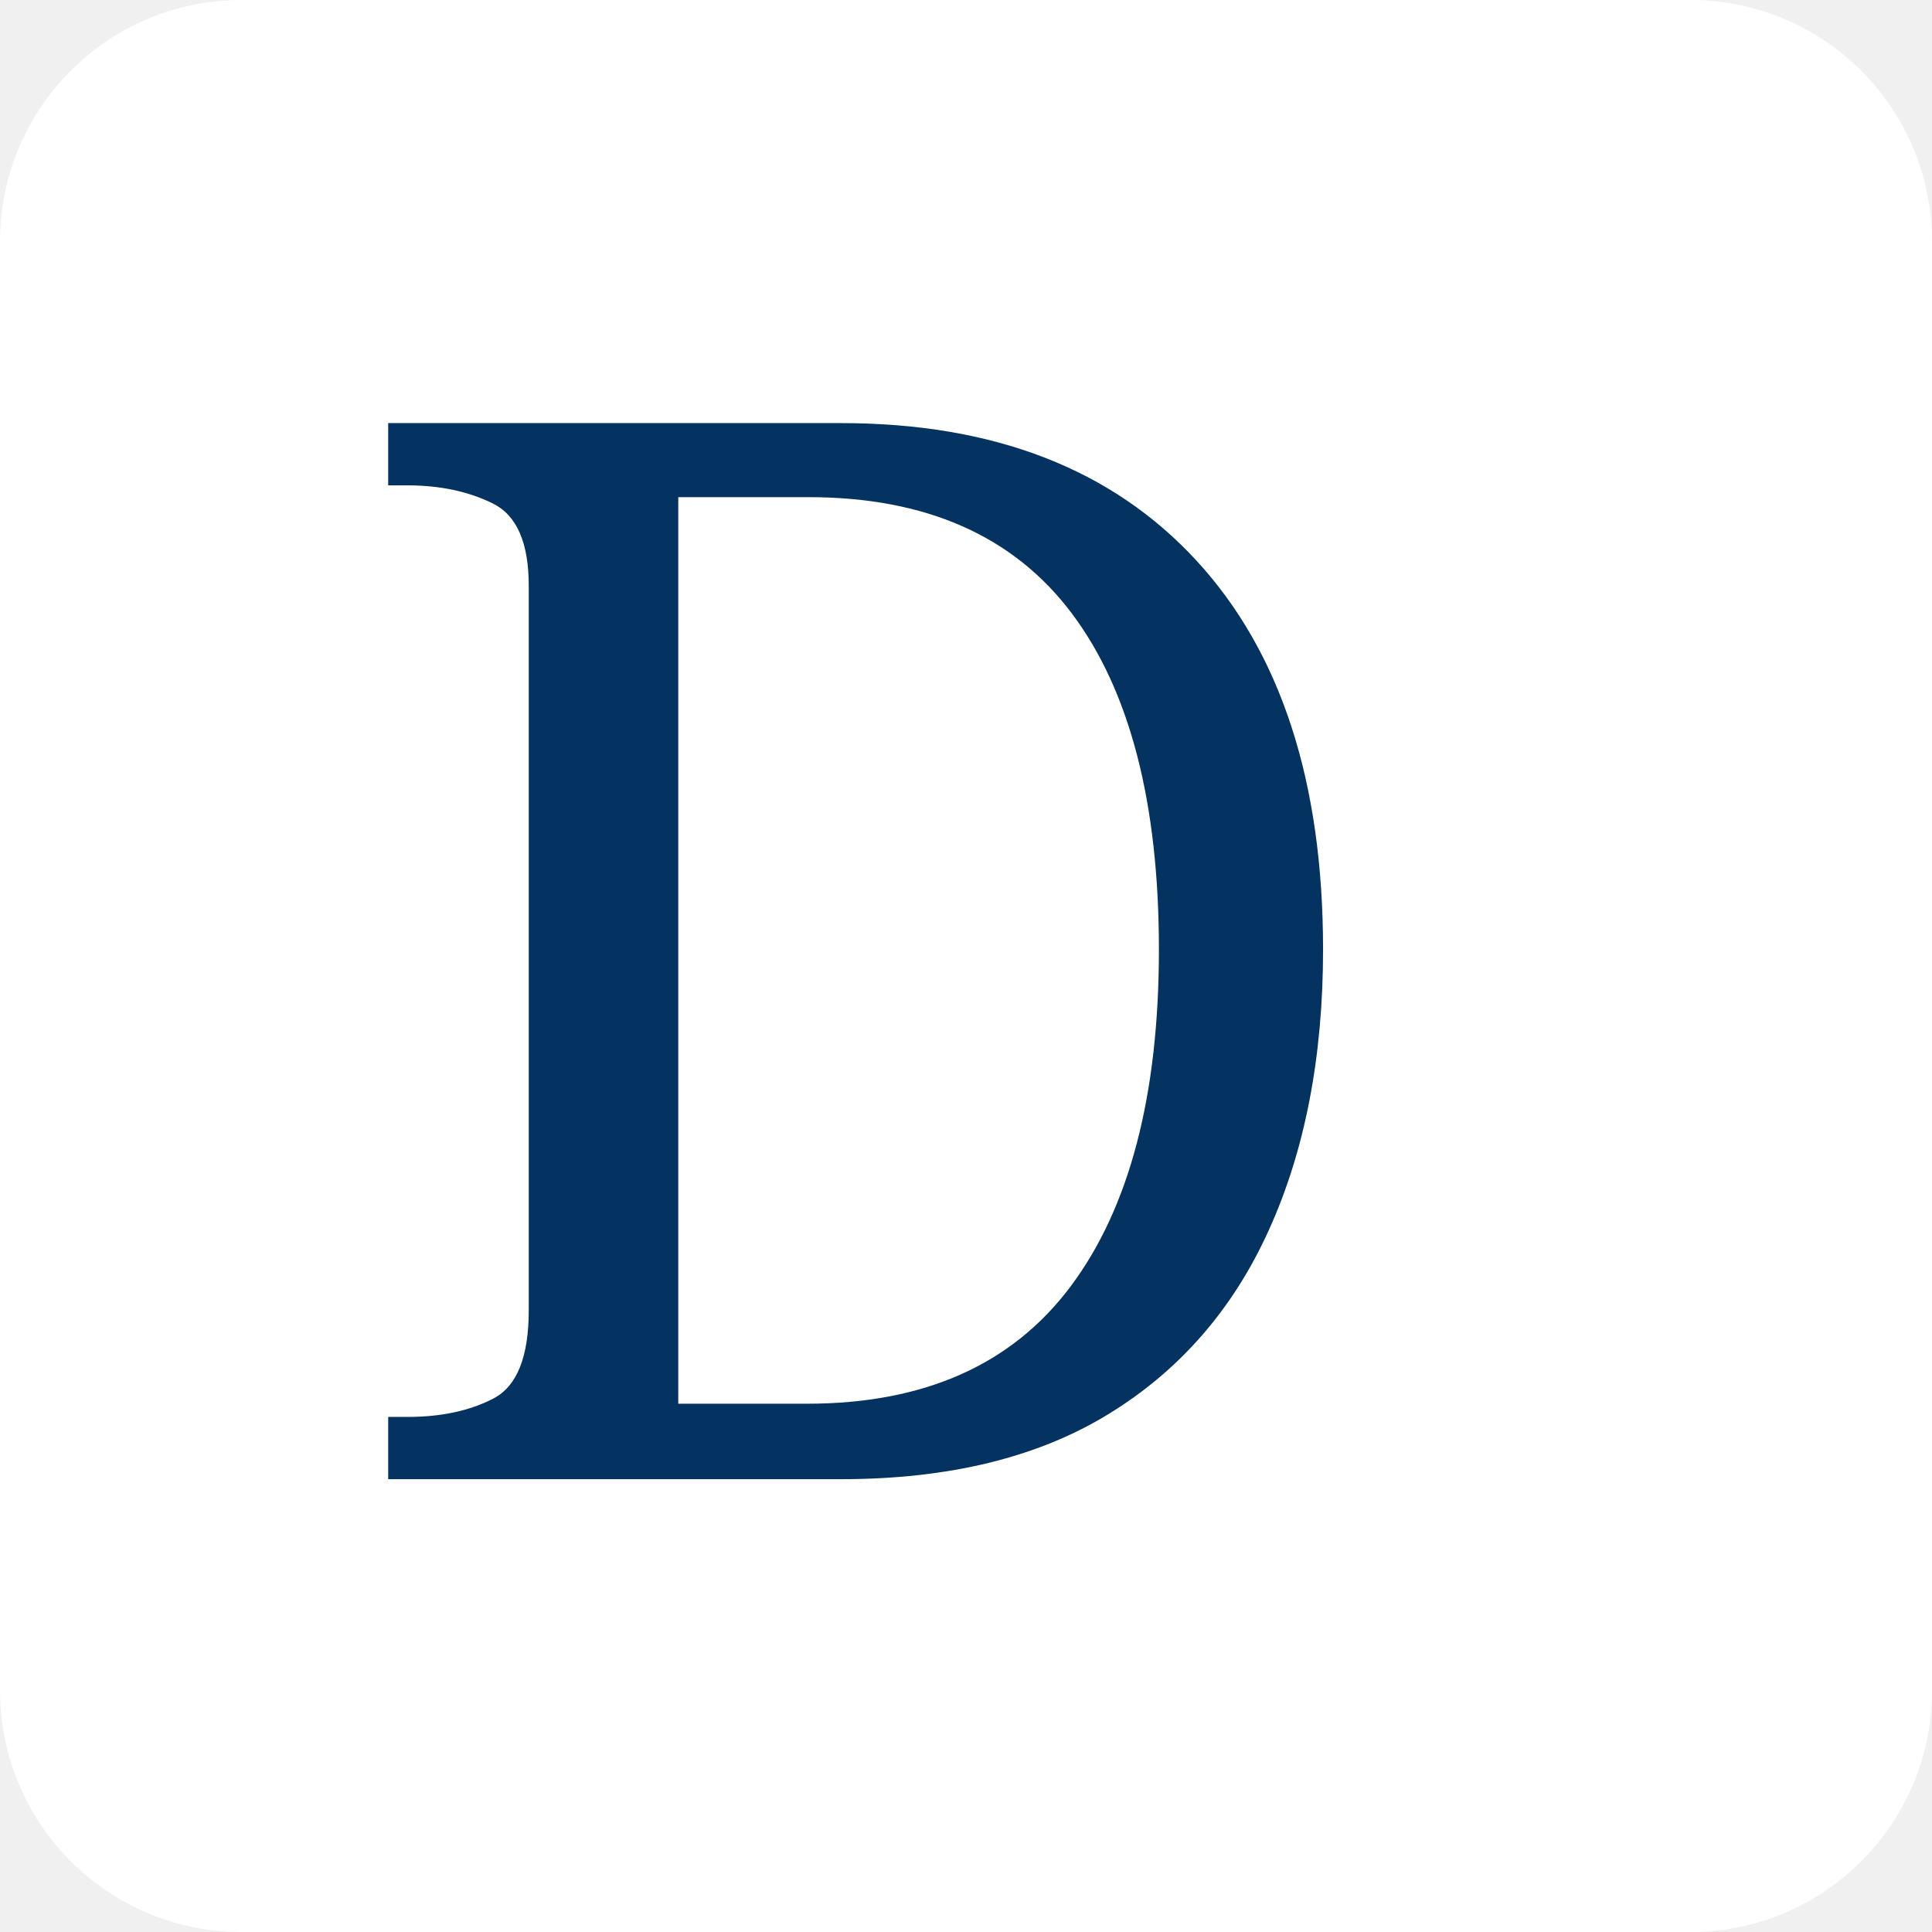
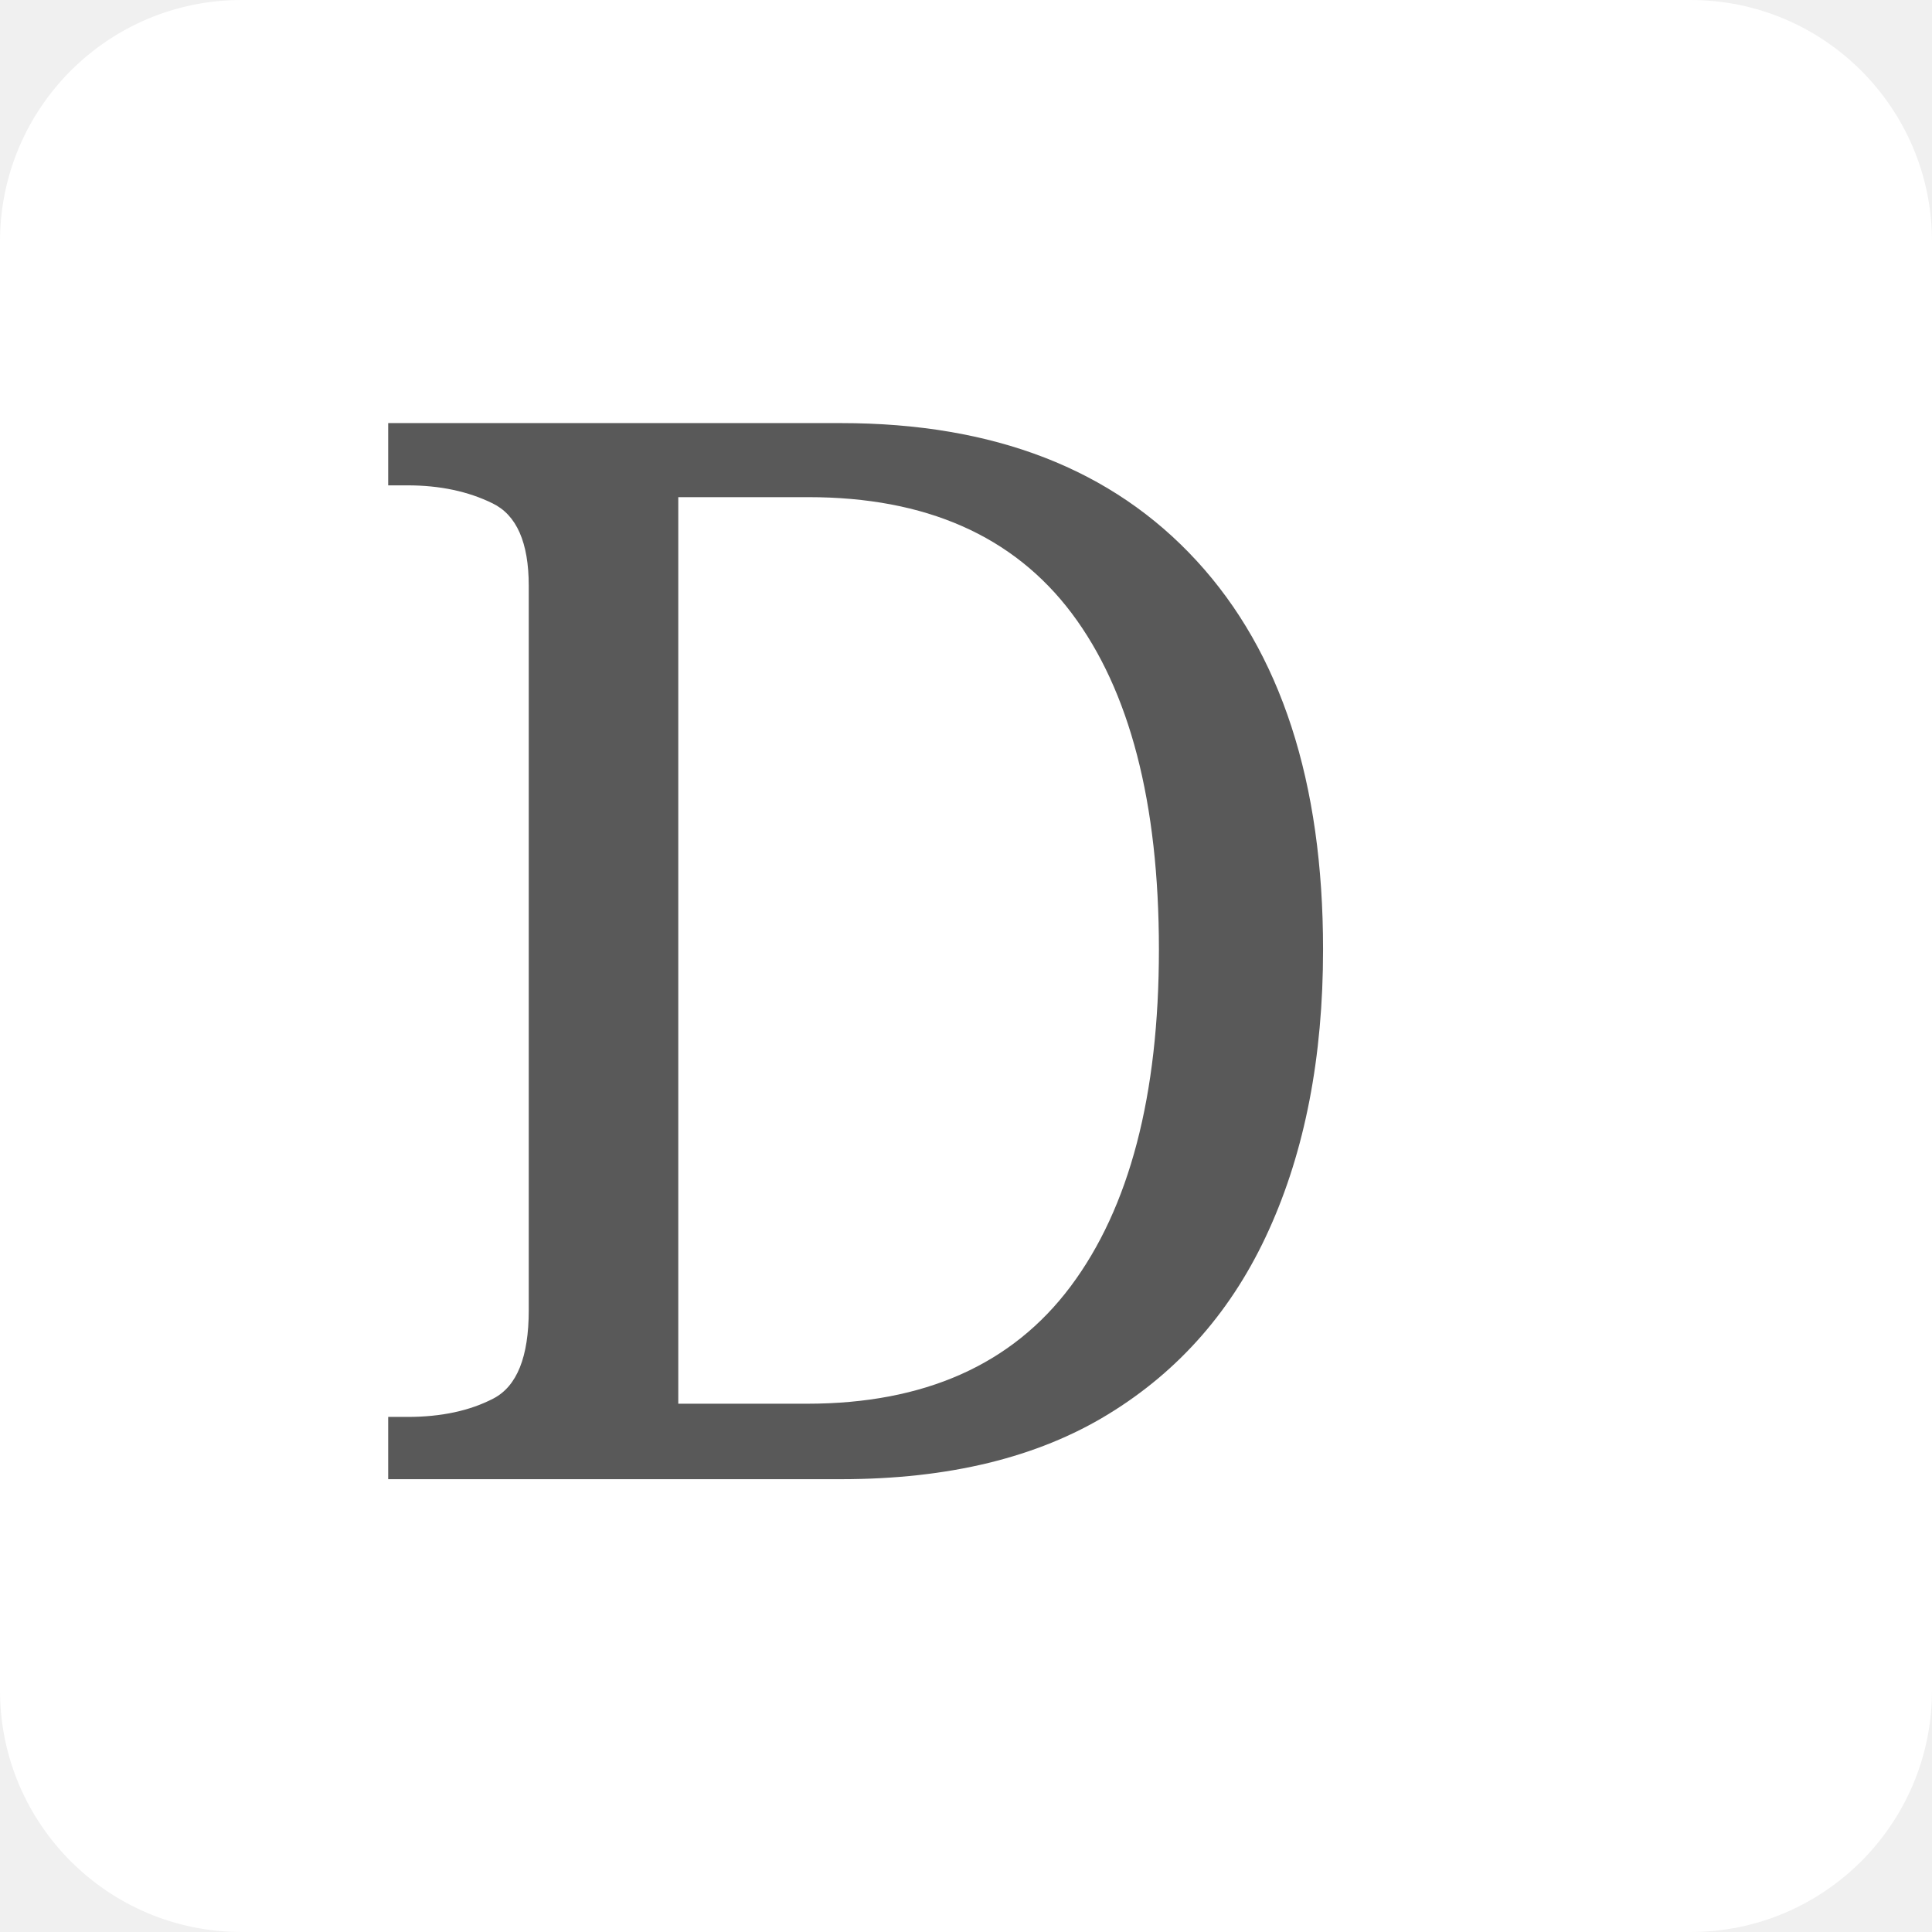
<svg xmlns="http://www.w3.org/2000/svg" viewBox="0 0 64 64">
  <rect width="64" height="64" rx="8" fill="#ffffff" />
-   <text x="11" y="49" font-family="Georgia,serif" font-size="49" fill="#043361">D</text>
+   <text x="11" y="49" font-family="Georgia,serif" font-size="49" fill="#595959">D</text>
</svg>
